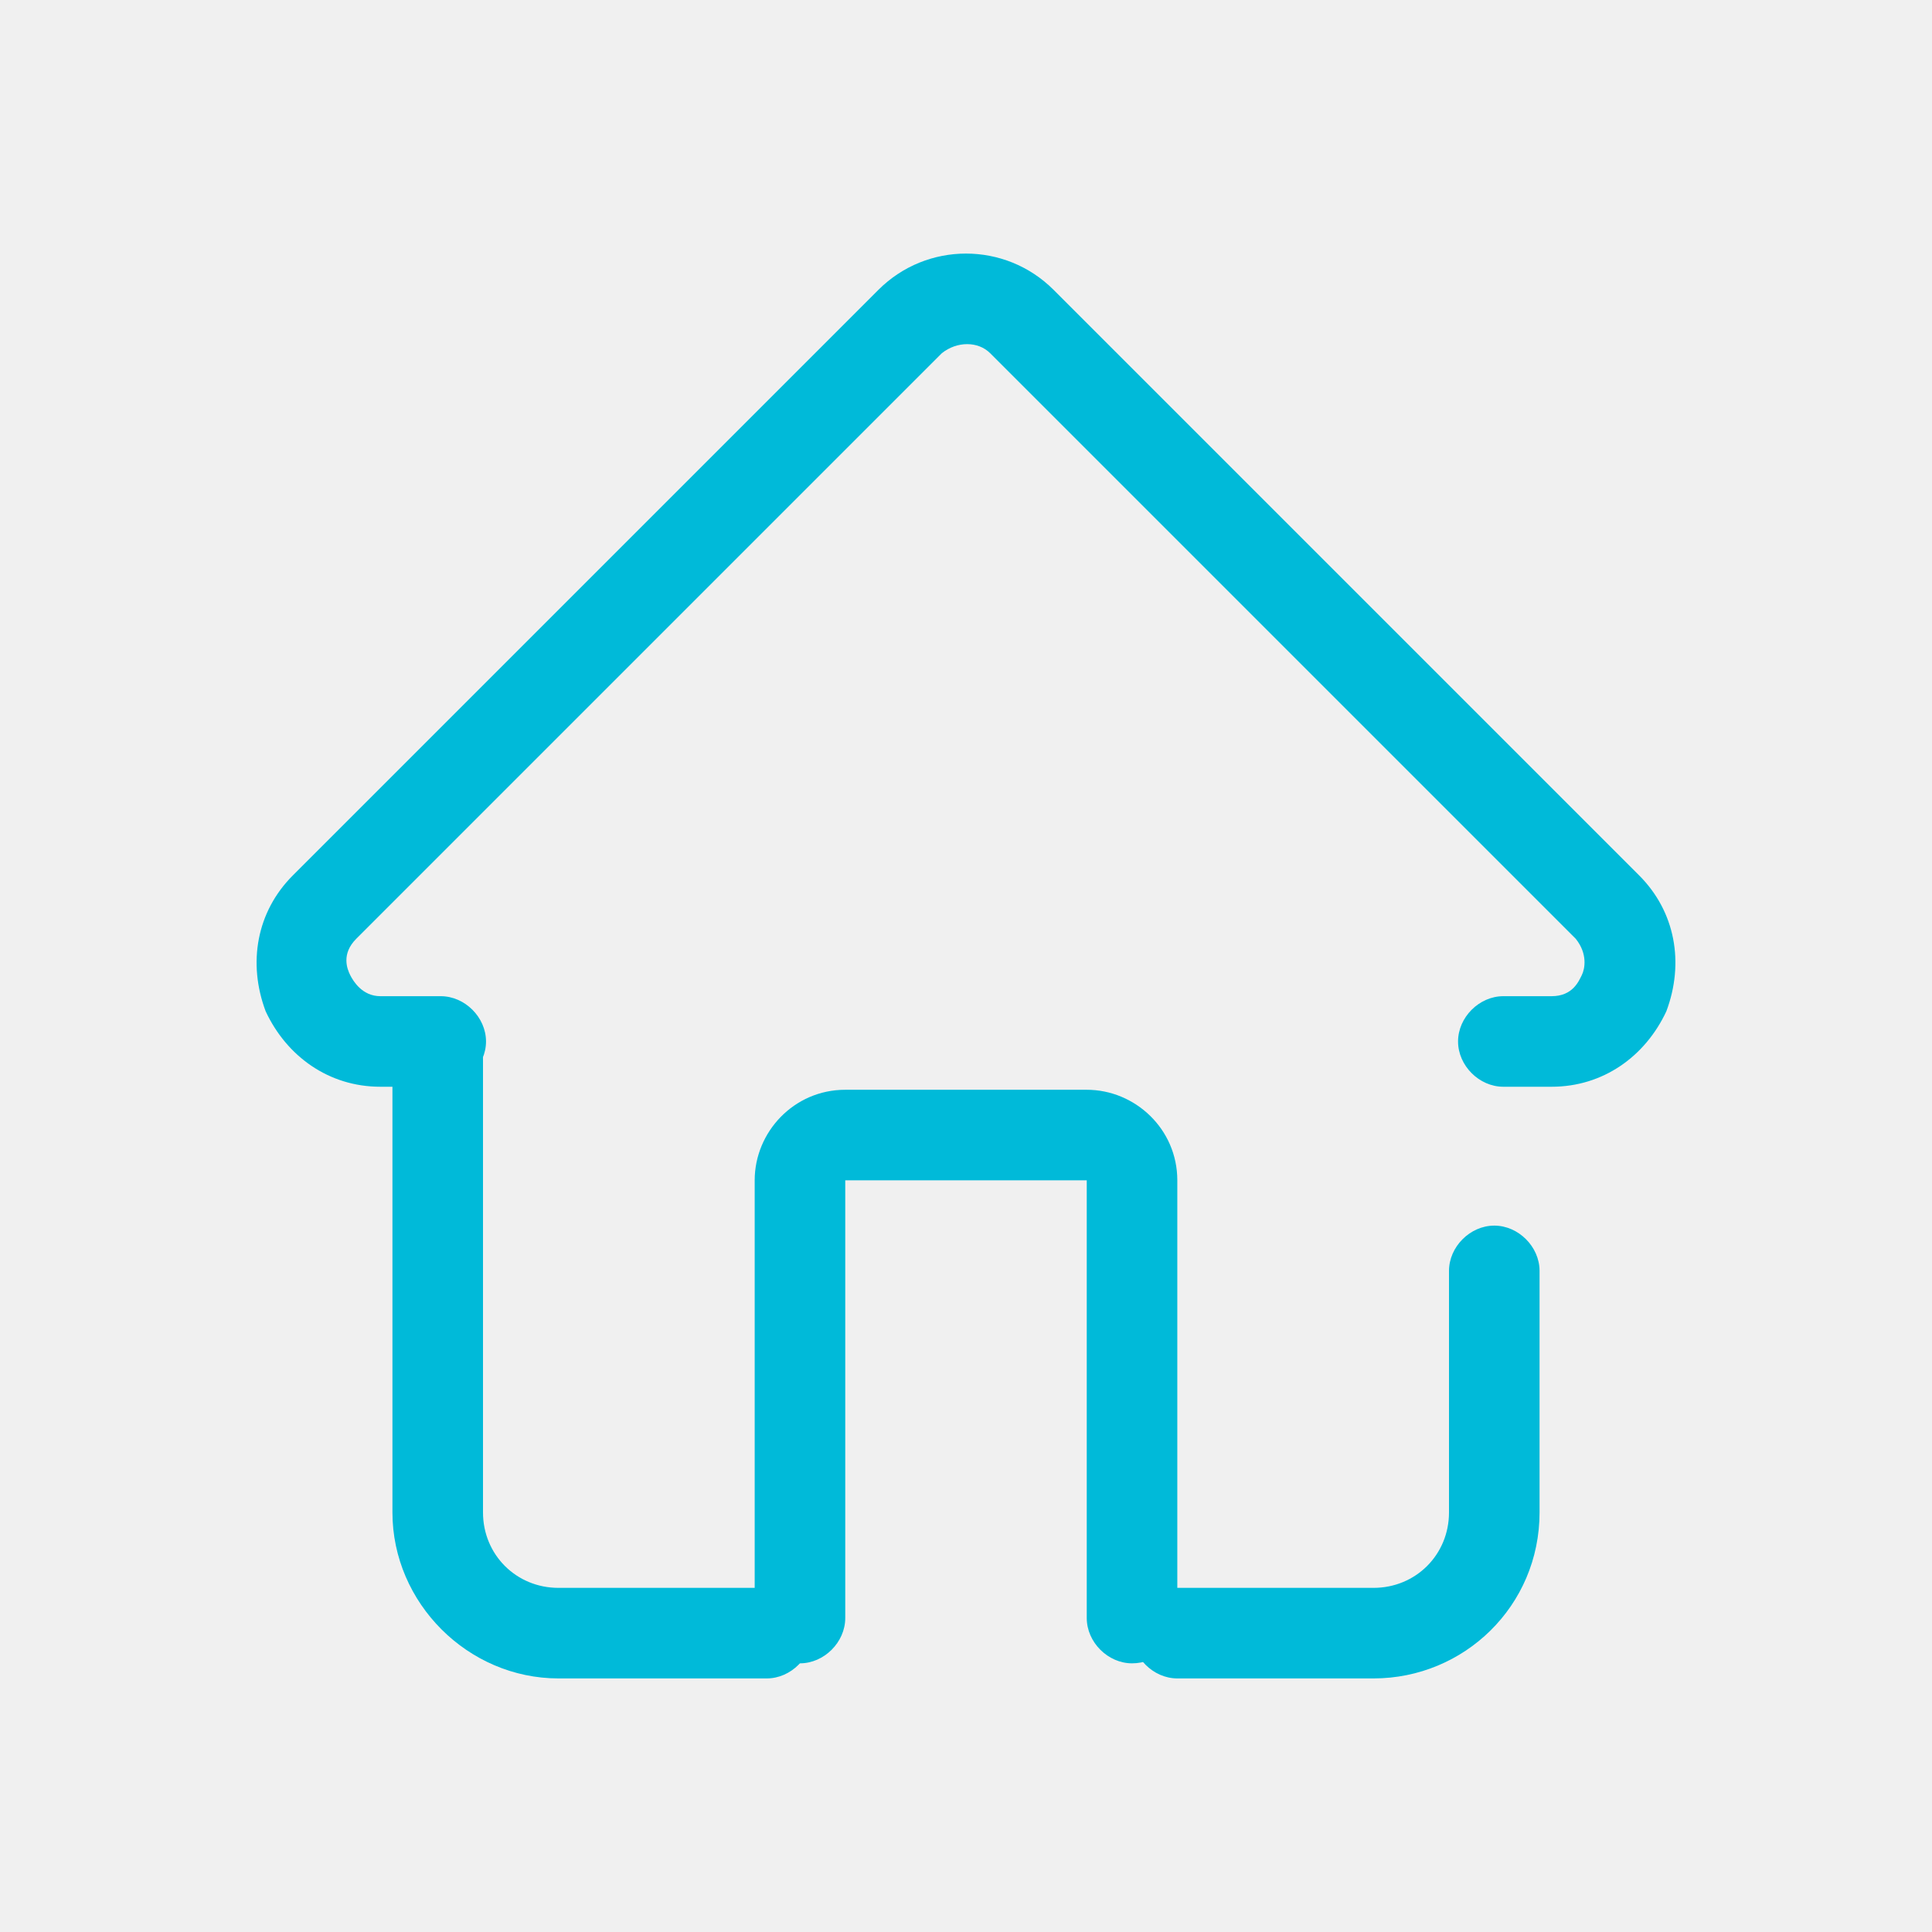
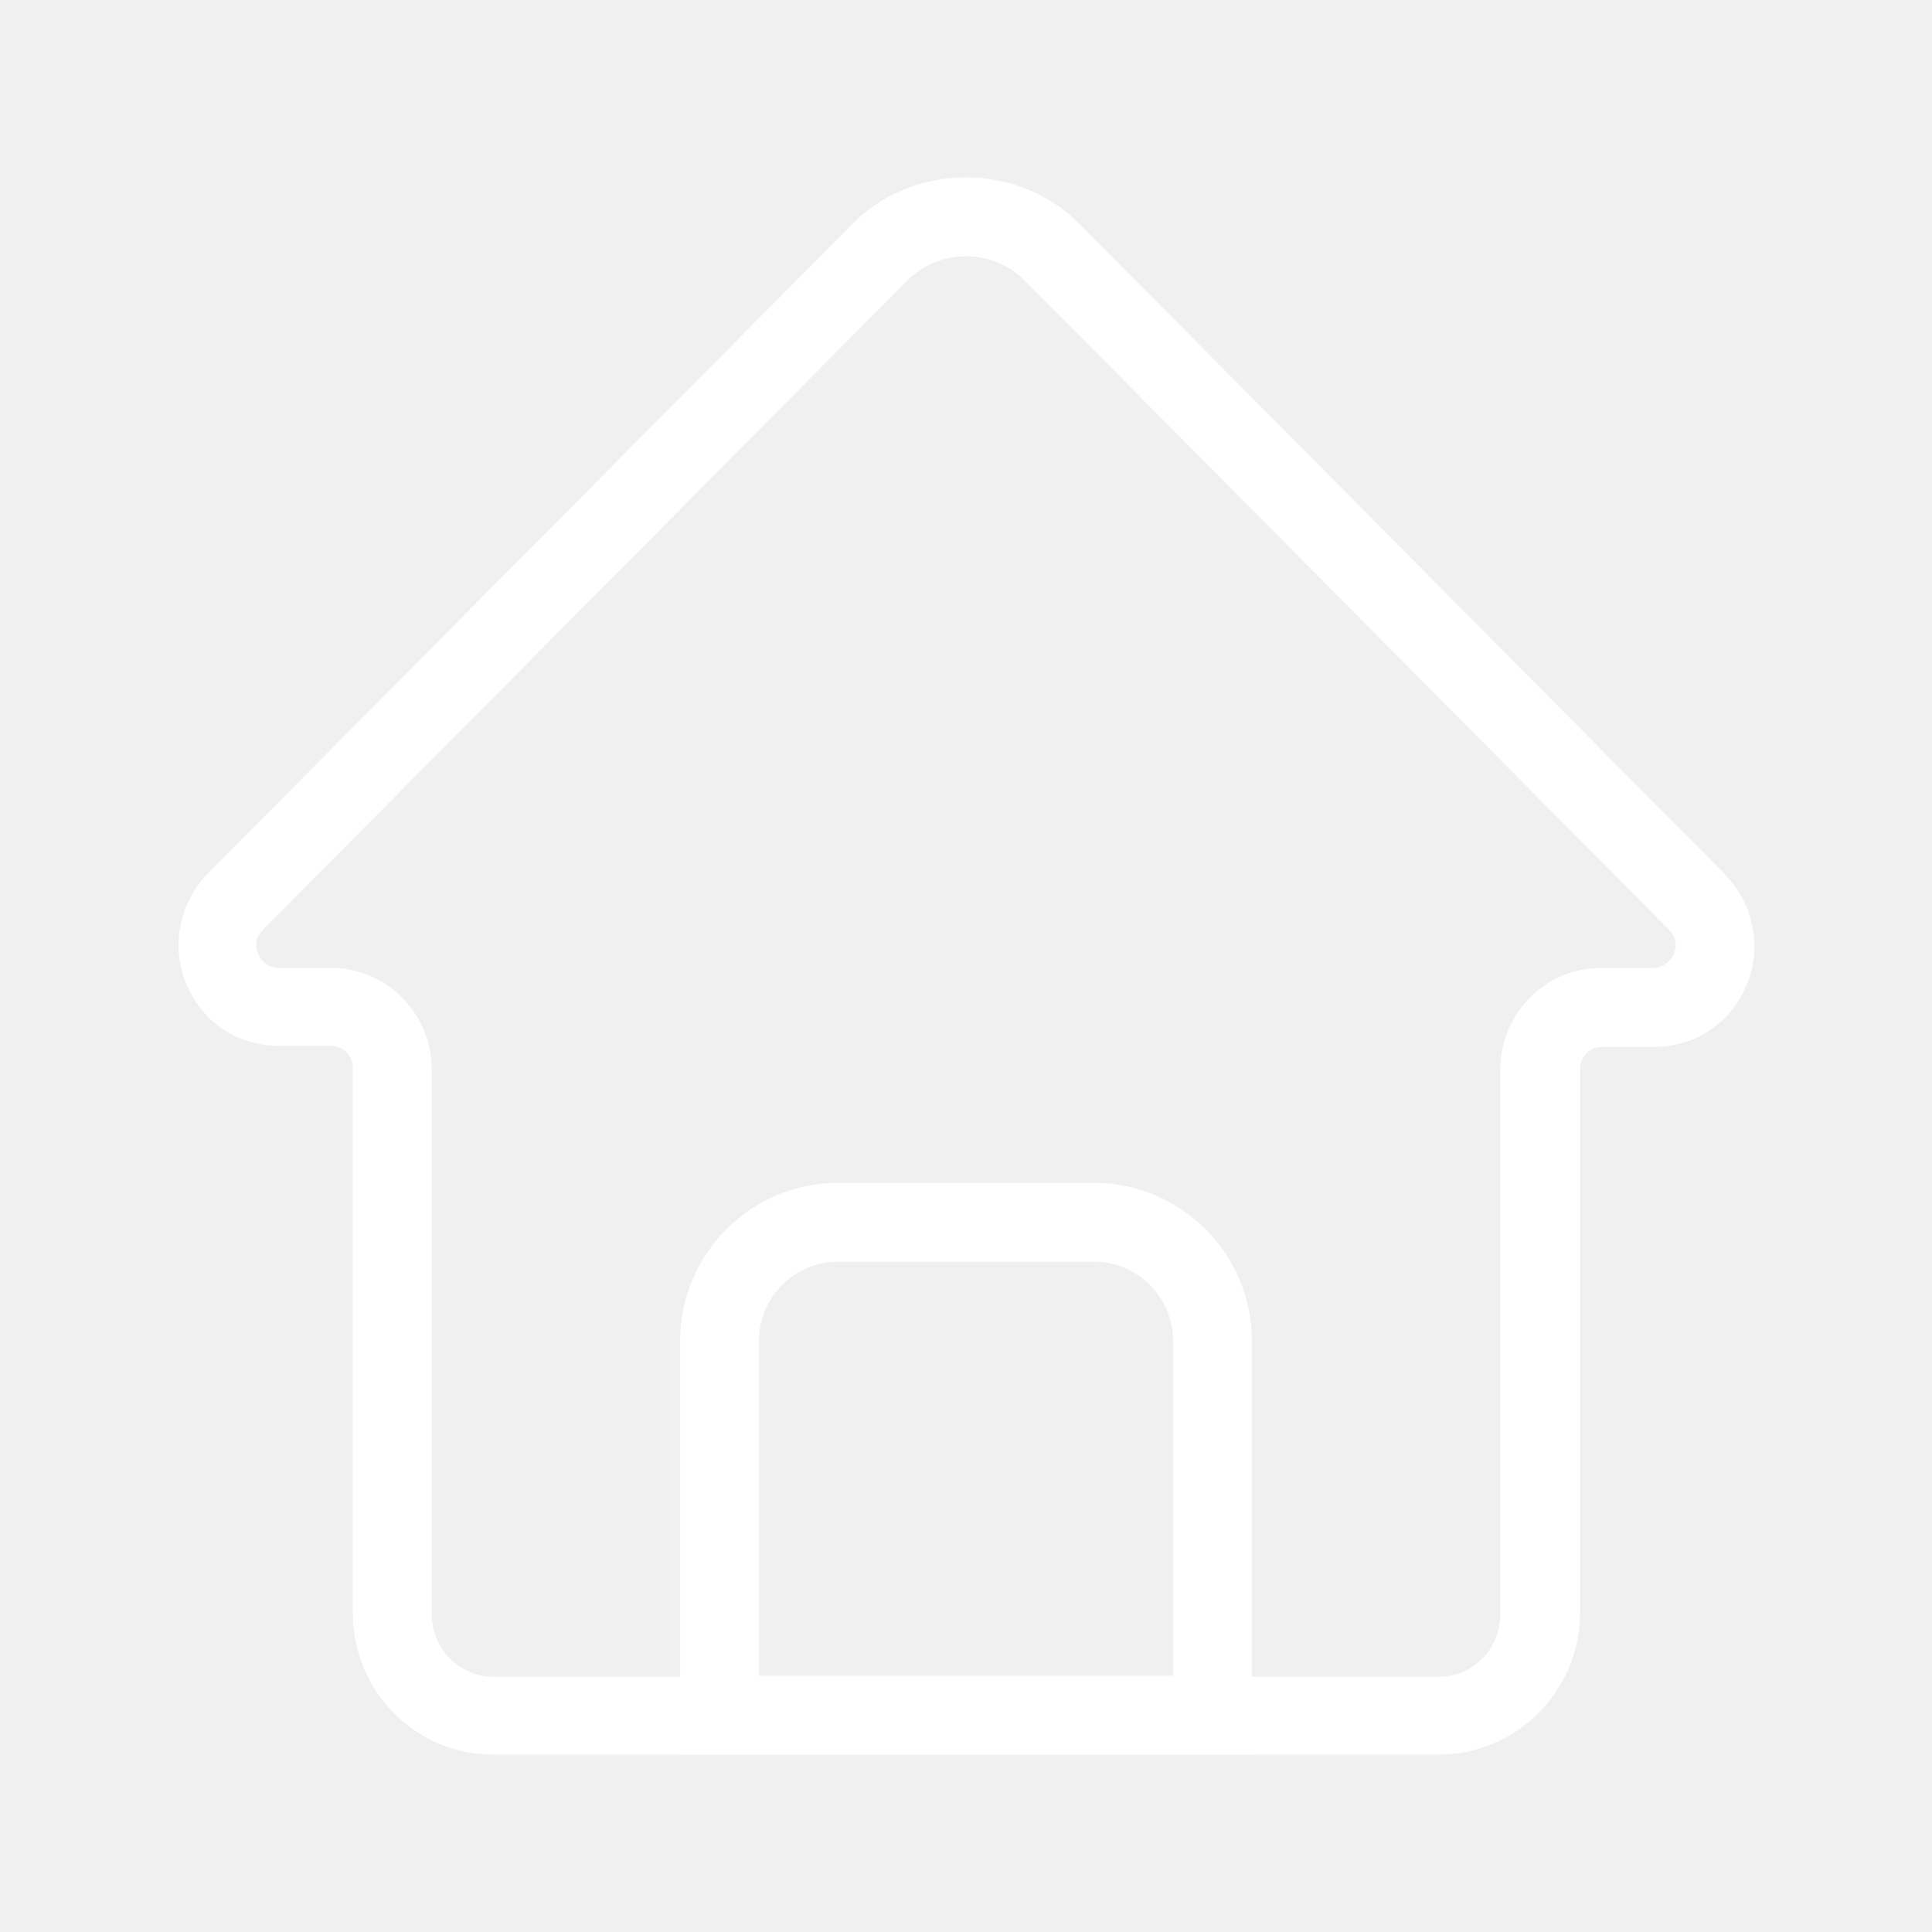
- <svg xmlns="http://www.w3.org/2000/svg" t="1688371592783" class="icon" viewBox="0 0 1024 1024" version="1.1" p-id="30114" width="200" height="200">
-   <path d="M822.4 576h-25.6c-12.8 0-24-11.2-24-24S784 528 796.8 528h25.6c11.2 0 14.4-8 16-11.2s3.2-11.2-3.2-19.2L524.8 187.2c-6.4-6.4-17.6-6.4-25.6 0L188.8 497.6c-8 8-4.8 16-3.2 19.2 1.6 3.2 6.4 11.2 16 11.2h32c12.8 0 24 11.2 24 24s-11.2 24-24 24h-32c-27.2 0-49.6-16-60.8-40-9.6-25.6-4.8-52.8 14.4-72L465.6 153.6c25.6-25.6 67.2-25.6 92.8 0L868.8 464c19.2 19.2 24 46.4 14.4 72-11.2 24-33.6 40-60.8 40z" fill="#00bad9" p-id="30115" />
-   <path d="M406.4 889.6h-110.4c-48 0-88-40-88-88v-240c0-12.8 11.2-24 24-24s24 11.2 24 24v240c0 22.4 17.6 40 40 40h110.4c12.8 0 24 11.2 24 24s-11.2 24-24 24zM728 889.6H624c-12.8 0-24-11.2-24-24s11.2-24 24-24h104c22.4 0 40-17.6 40-40v-128c0-12.8 11.2-24 24-24s24 11.2 24 24v128c0 49.6-40 88-88 88z" fill="#00bad9" p-id="30116" />
-   <path d="M600 881.6c-12.8 0-24-11.2-24-24V625.6h-128v232c0 12.8-11.2 24-24 24s-24-9.6-24-24V625.6c0-25.6 20.8-48 48-48h128c25.6 0 48 20.8 48 48v232c0 14.4-11.2 24-24 24z" fill="#00bad9" p-id="30117" />
+ <svg xmlns="http://www.w3.org/2000/svg" t="1692607022011" class="icon" viewBox="0 0 1024 1024" version="1.1" p-id="13235" width="200" height="200">
+   <path d="M762.776 929.959H261.224c-40.751 0-74.188-33.437-74.188-74.71v-288.914c0-6.792-5.224-12.016-11.494-12.016h-27.69c-21.943 0-40.751-12.539-49.11-32.914-8.359-19.853-3.657-42.841 11.494-58.514l341.159-343.771c15.673-16.196 37.616-25.078 60.604-25.078s44.931 8.882 61.127 25.6L914.286 463.412c15.151 15.673 19.853 38.661 11.494 58.514-8.359 20.376-27.167 32.914-49.11 32.914h-27.69c-6.269 0-11.494 5.224-11.494 12.016v288.914c-0.522 40.751-33.959 74.188-74.71 74.188zM512 135.837c-12.016 0-22.988 4.702-31.347 13.061L139.494 492.669c-5.224 5.224-3.657 10.971-2.612 13.061 1.045 2.09 3.657 7.314 10.971 7.314h27.69c29.257 0 53.29 24.033 53.29 53.812v288.914c0 17.763 14.629 32.914 32.392 32.914h501.551c17.763 0 32.392-14.629 32.392-32.914v-288.914c0-29.78 24.033-53.812 53.29-53.812h27.69c6.792 0 9.927-5.224 10.971-7.314 1.045-2.09 2.612-7.837-2.612-13.061L543.347 148.898c-8.359-8.359-19.331-13.061-31.347-13.061z" fill="#ffffff" p-id="13236" />
+   <path d="M663.51 929.959H360.49v-219.429c0-45.976 37.616-83.592 83.592-83.592h135.837c45.976 0 83.592 37.616 83.592 83.592v219.429z m-261.224-41.796h219.429v-177.633c0-22.988-18.808-41.796-41.796-41.796H444.082c-22.988 0-41.796 18.808-41.796 41.796v177.633z" fill="#ffffff" p-id="13237" />
</svg>
